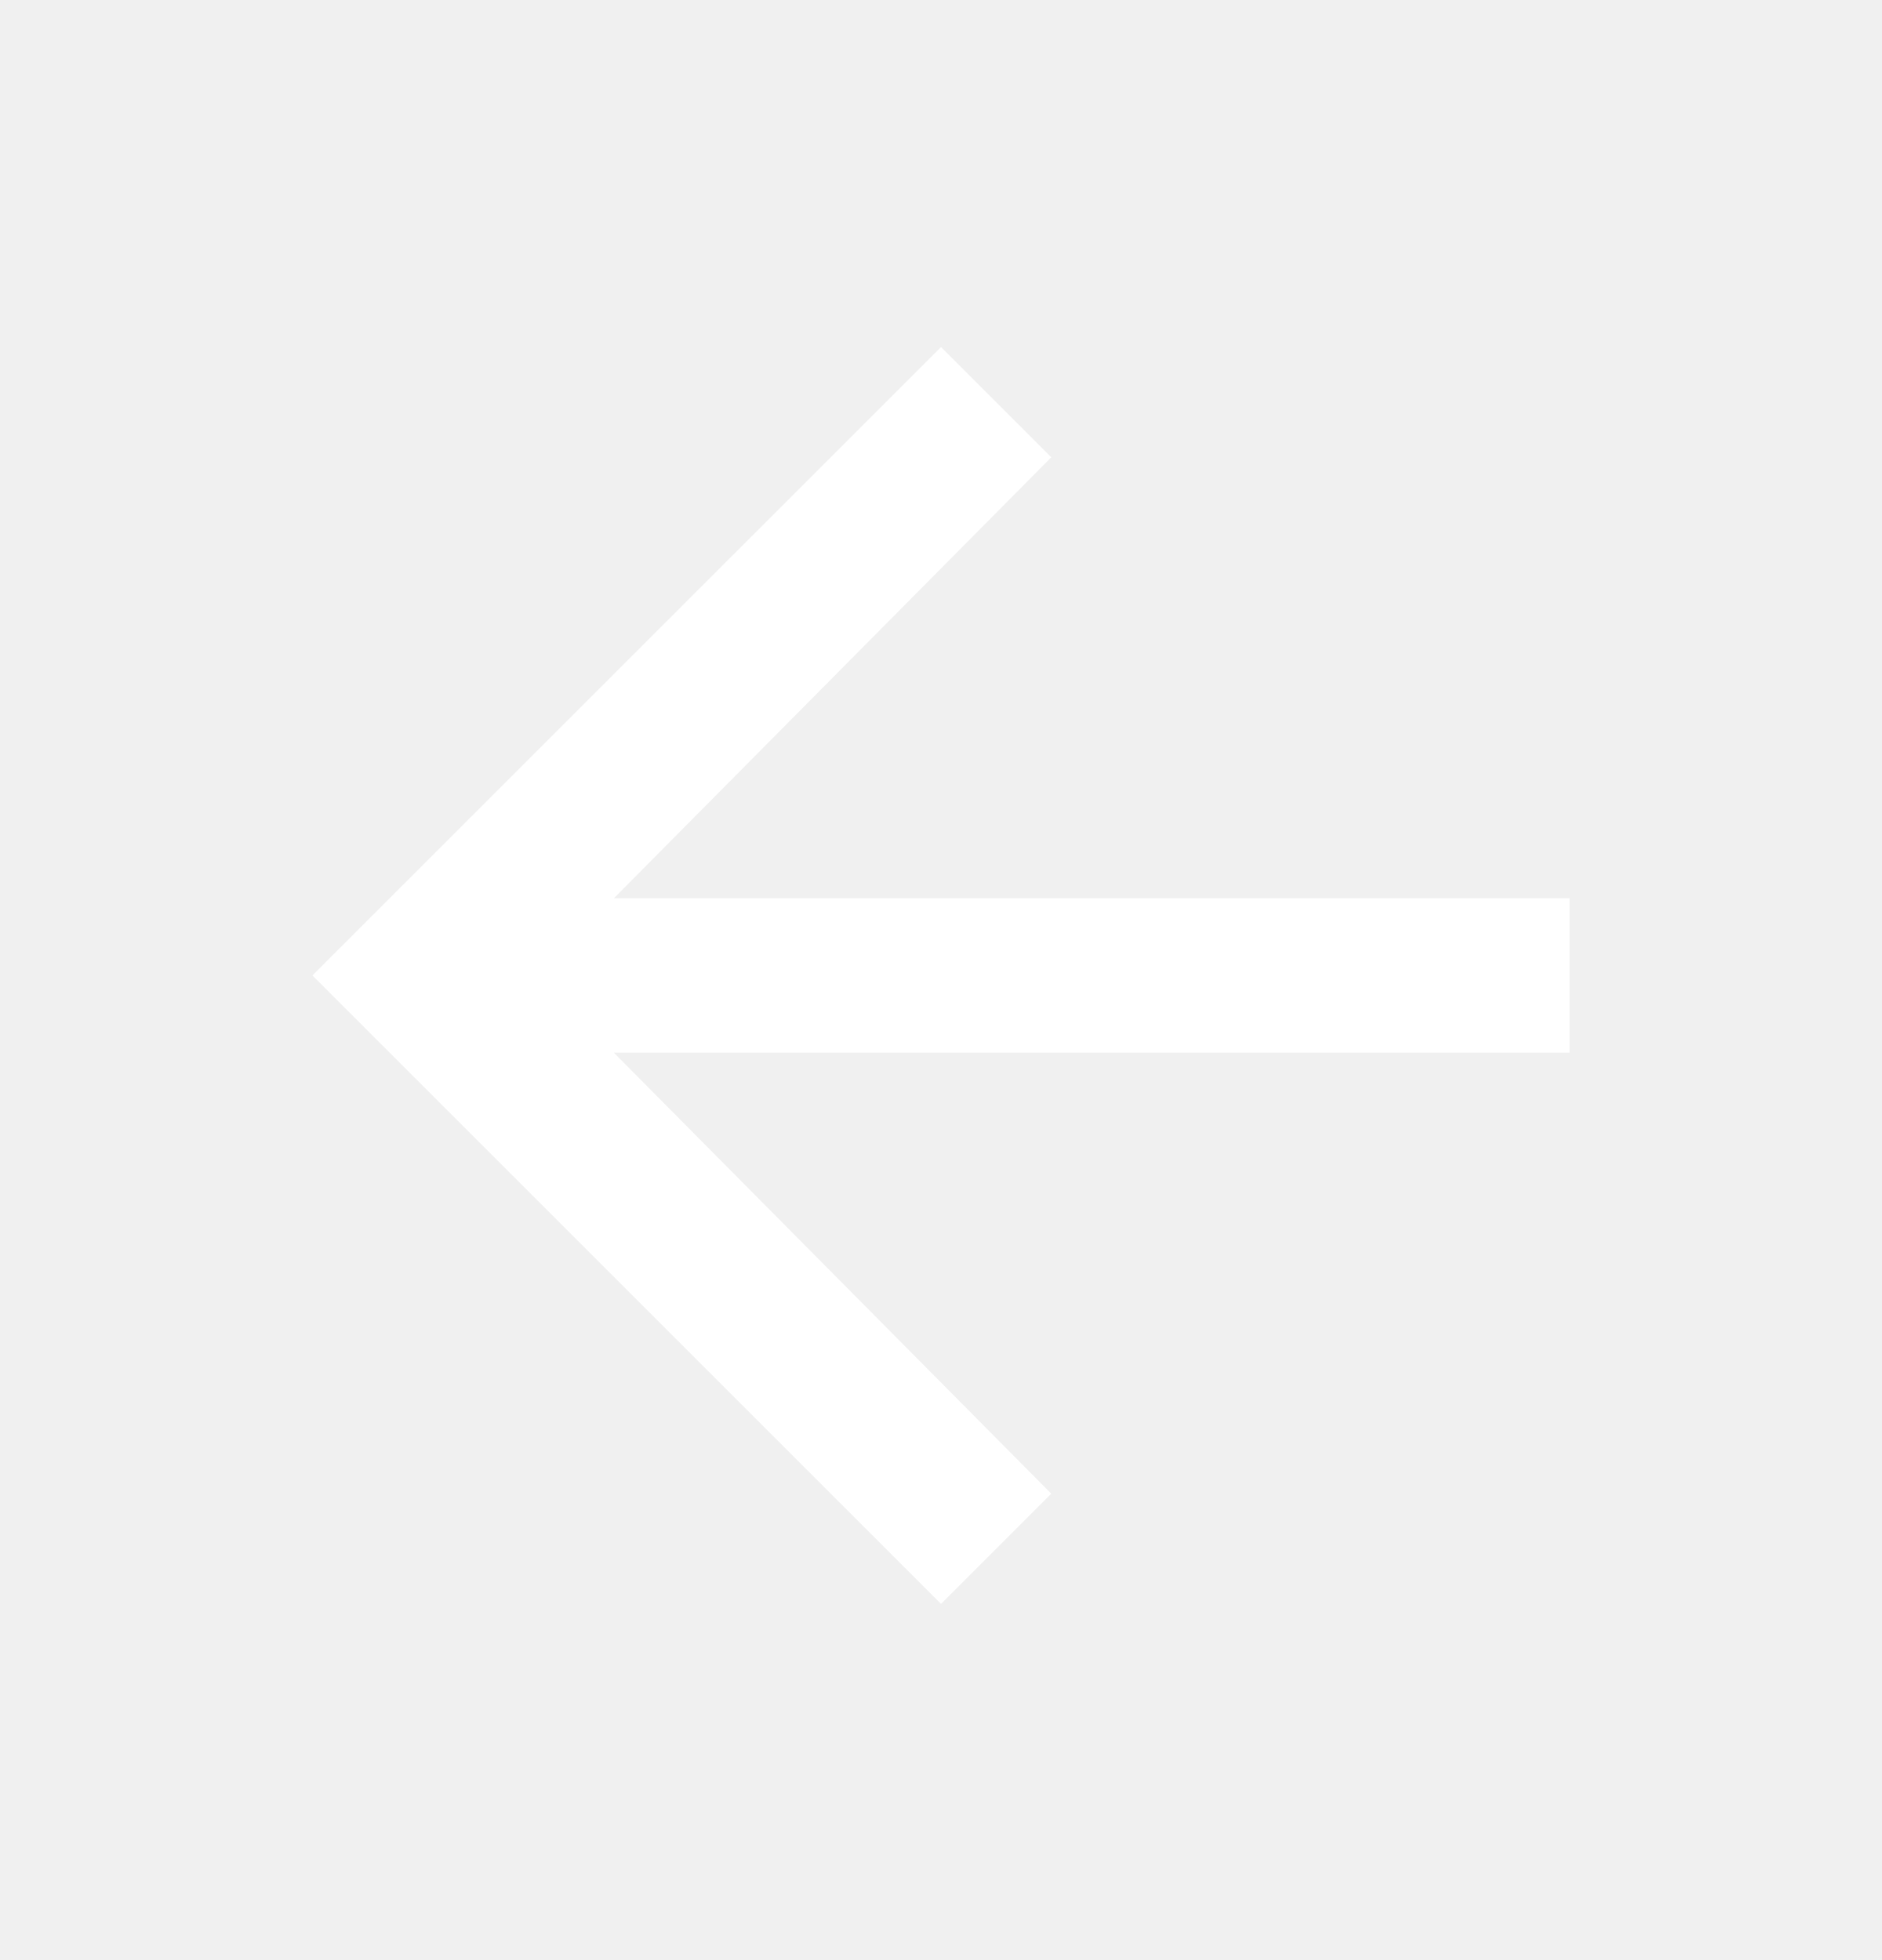
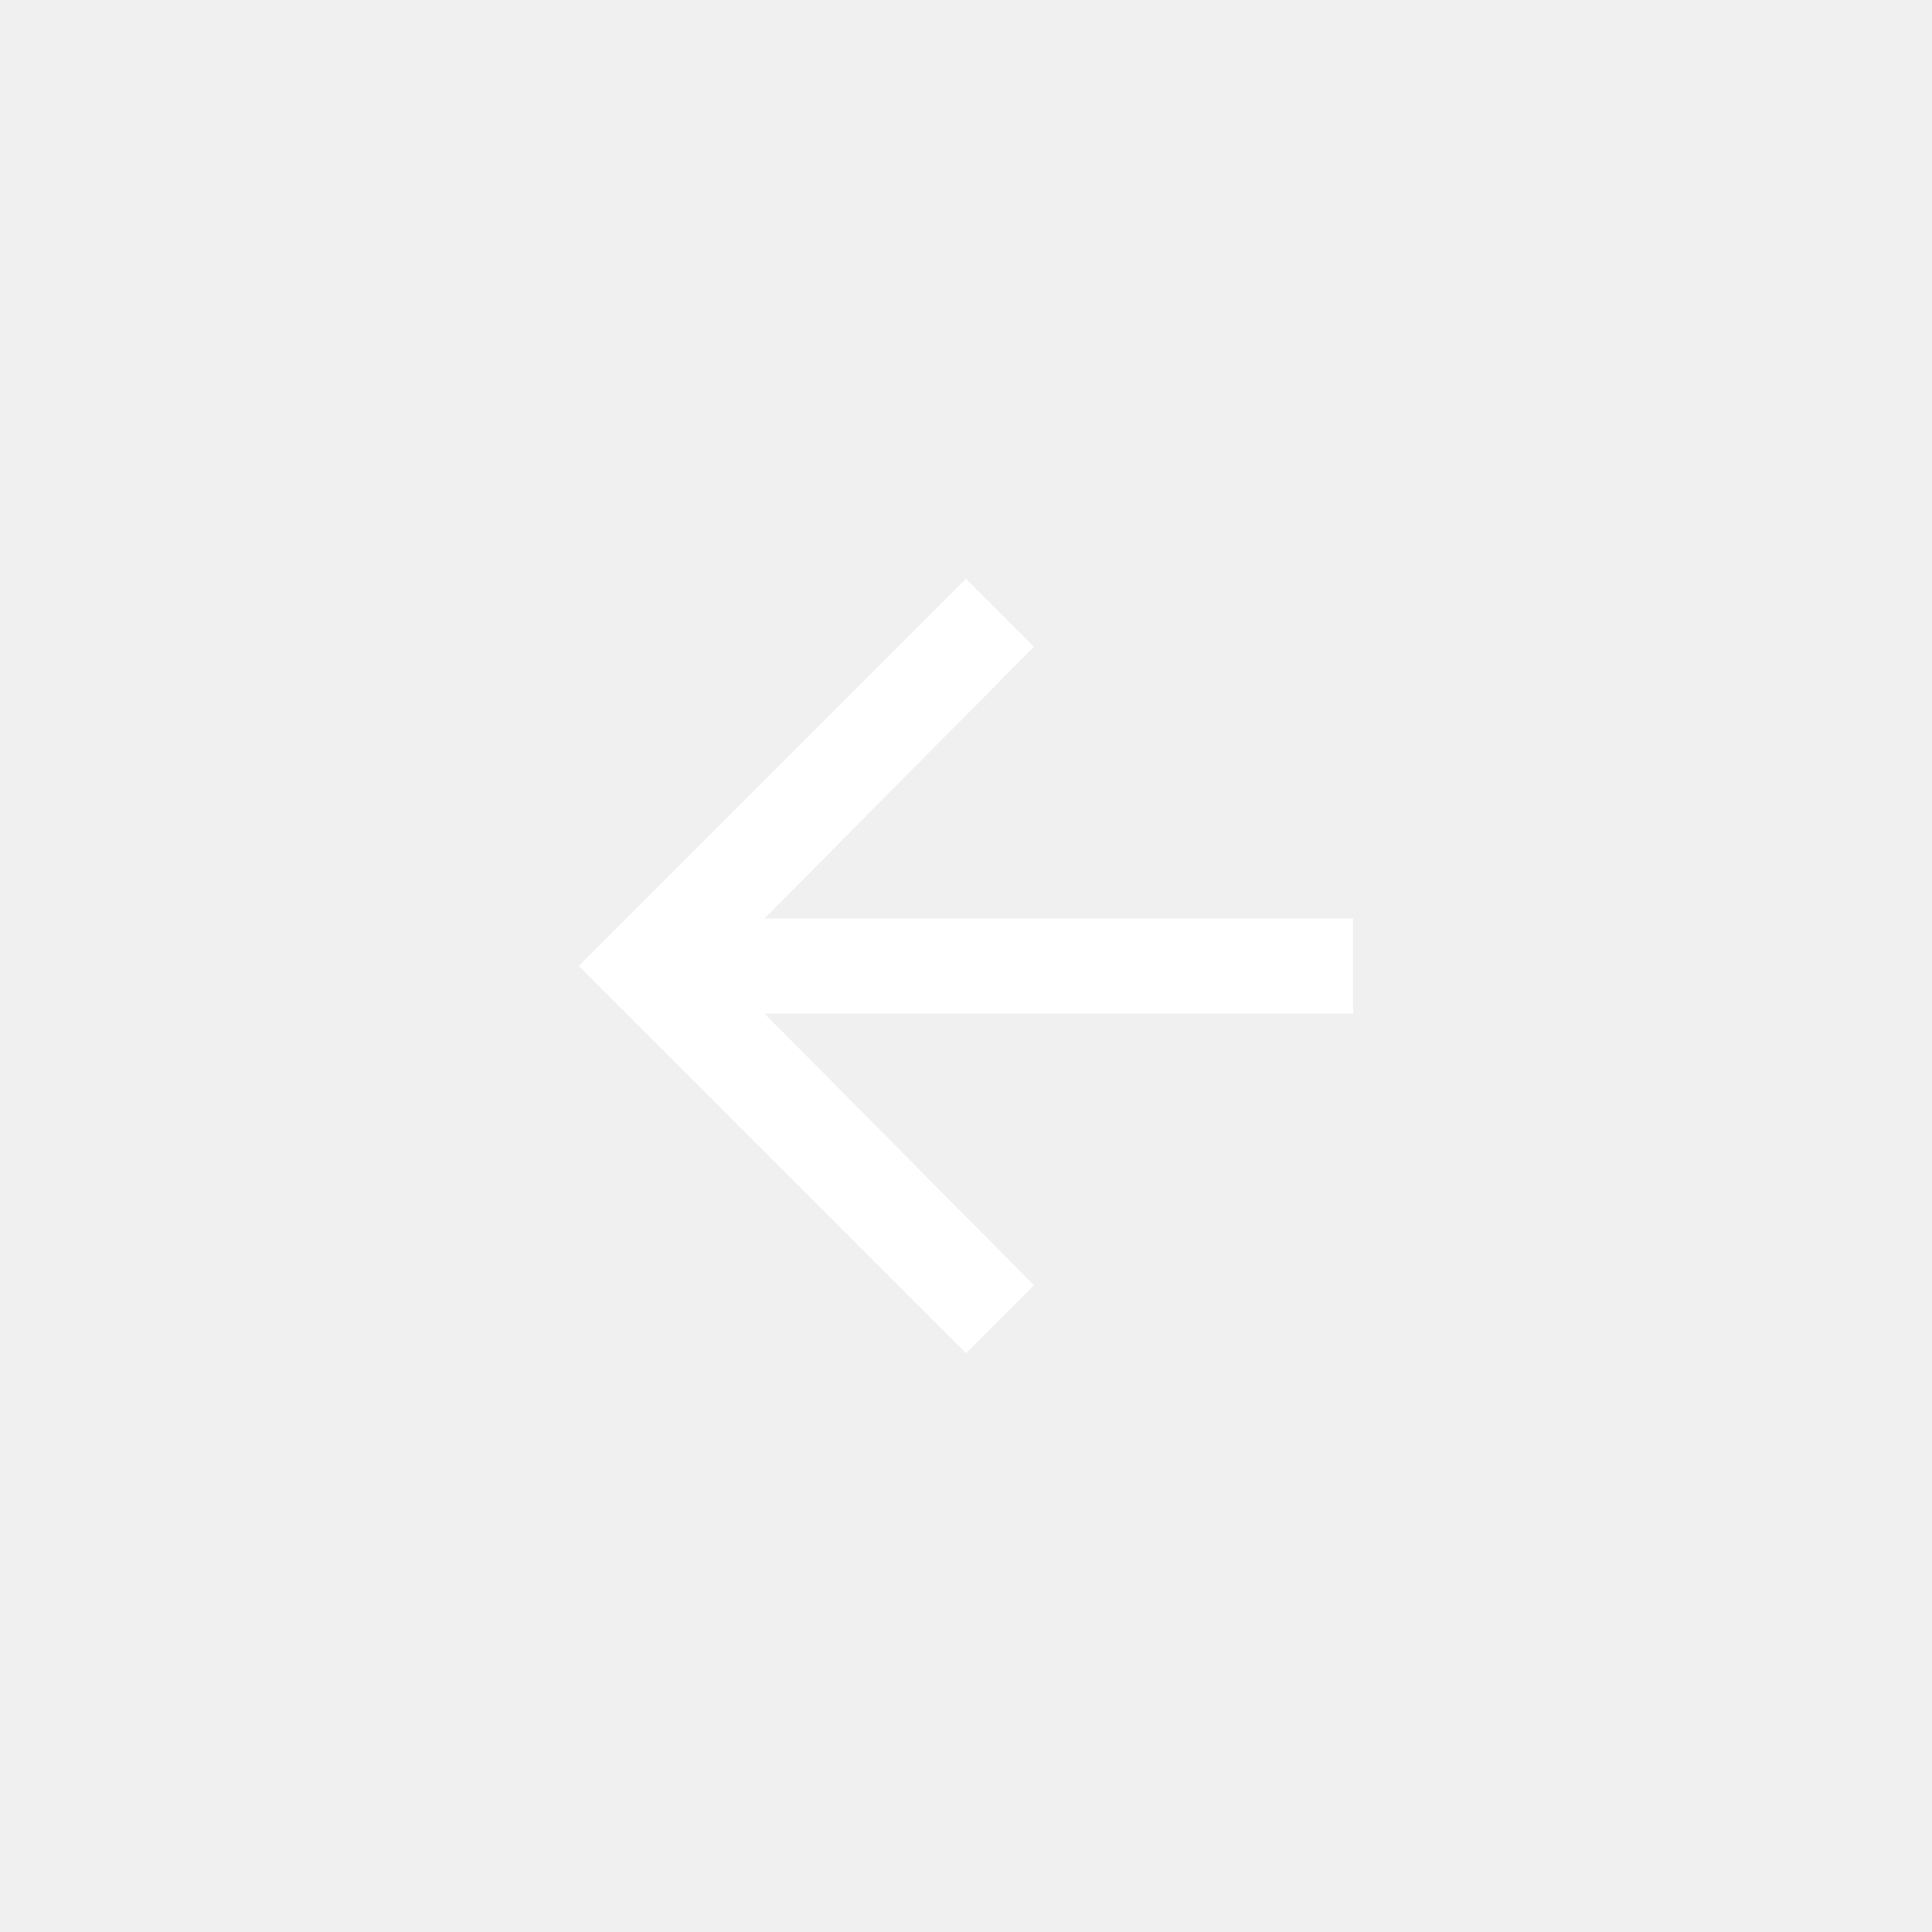
- <svg xmlns="http://www.w3.org/2000/svg" width="24" height="25" viewBox="0 0 24 25" fill="none">
-   <path d="M12 20.458L3.984 12.442L12 4.427L13.406 5.833L7.828 11.458L20.016 11.458L20.016 13.427L7.828 13.427L13.406 19.052L12 20.458Z" fill="white" />
+ <svg xmlns="http://www.w3.org/2000/svg" width="40" height="40" viewBox="0 0 40 40" fill="none">
+   <path d="M20 28.016L11.984 20L20 11.984L21.406 13.391L15.828 19.016L28.016 19.016L28.016 20.984L15.828 20.984L21.406 26.609L20 28.016Z" fill="white" />
</svg>
